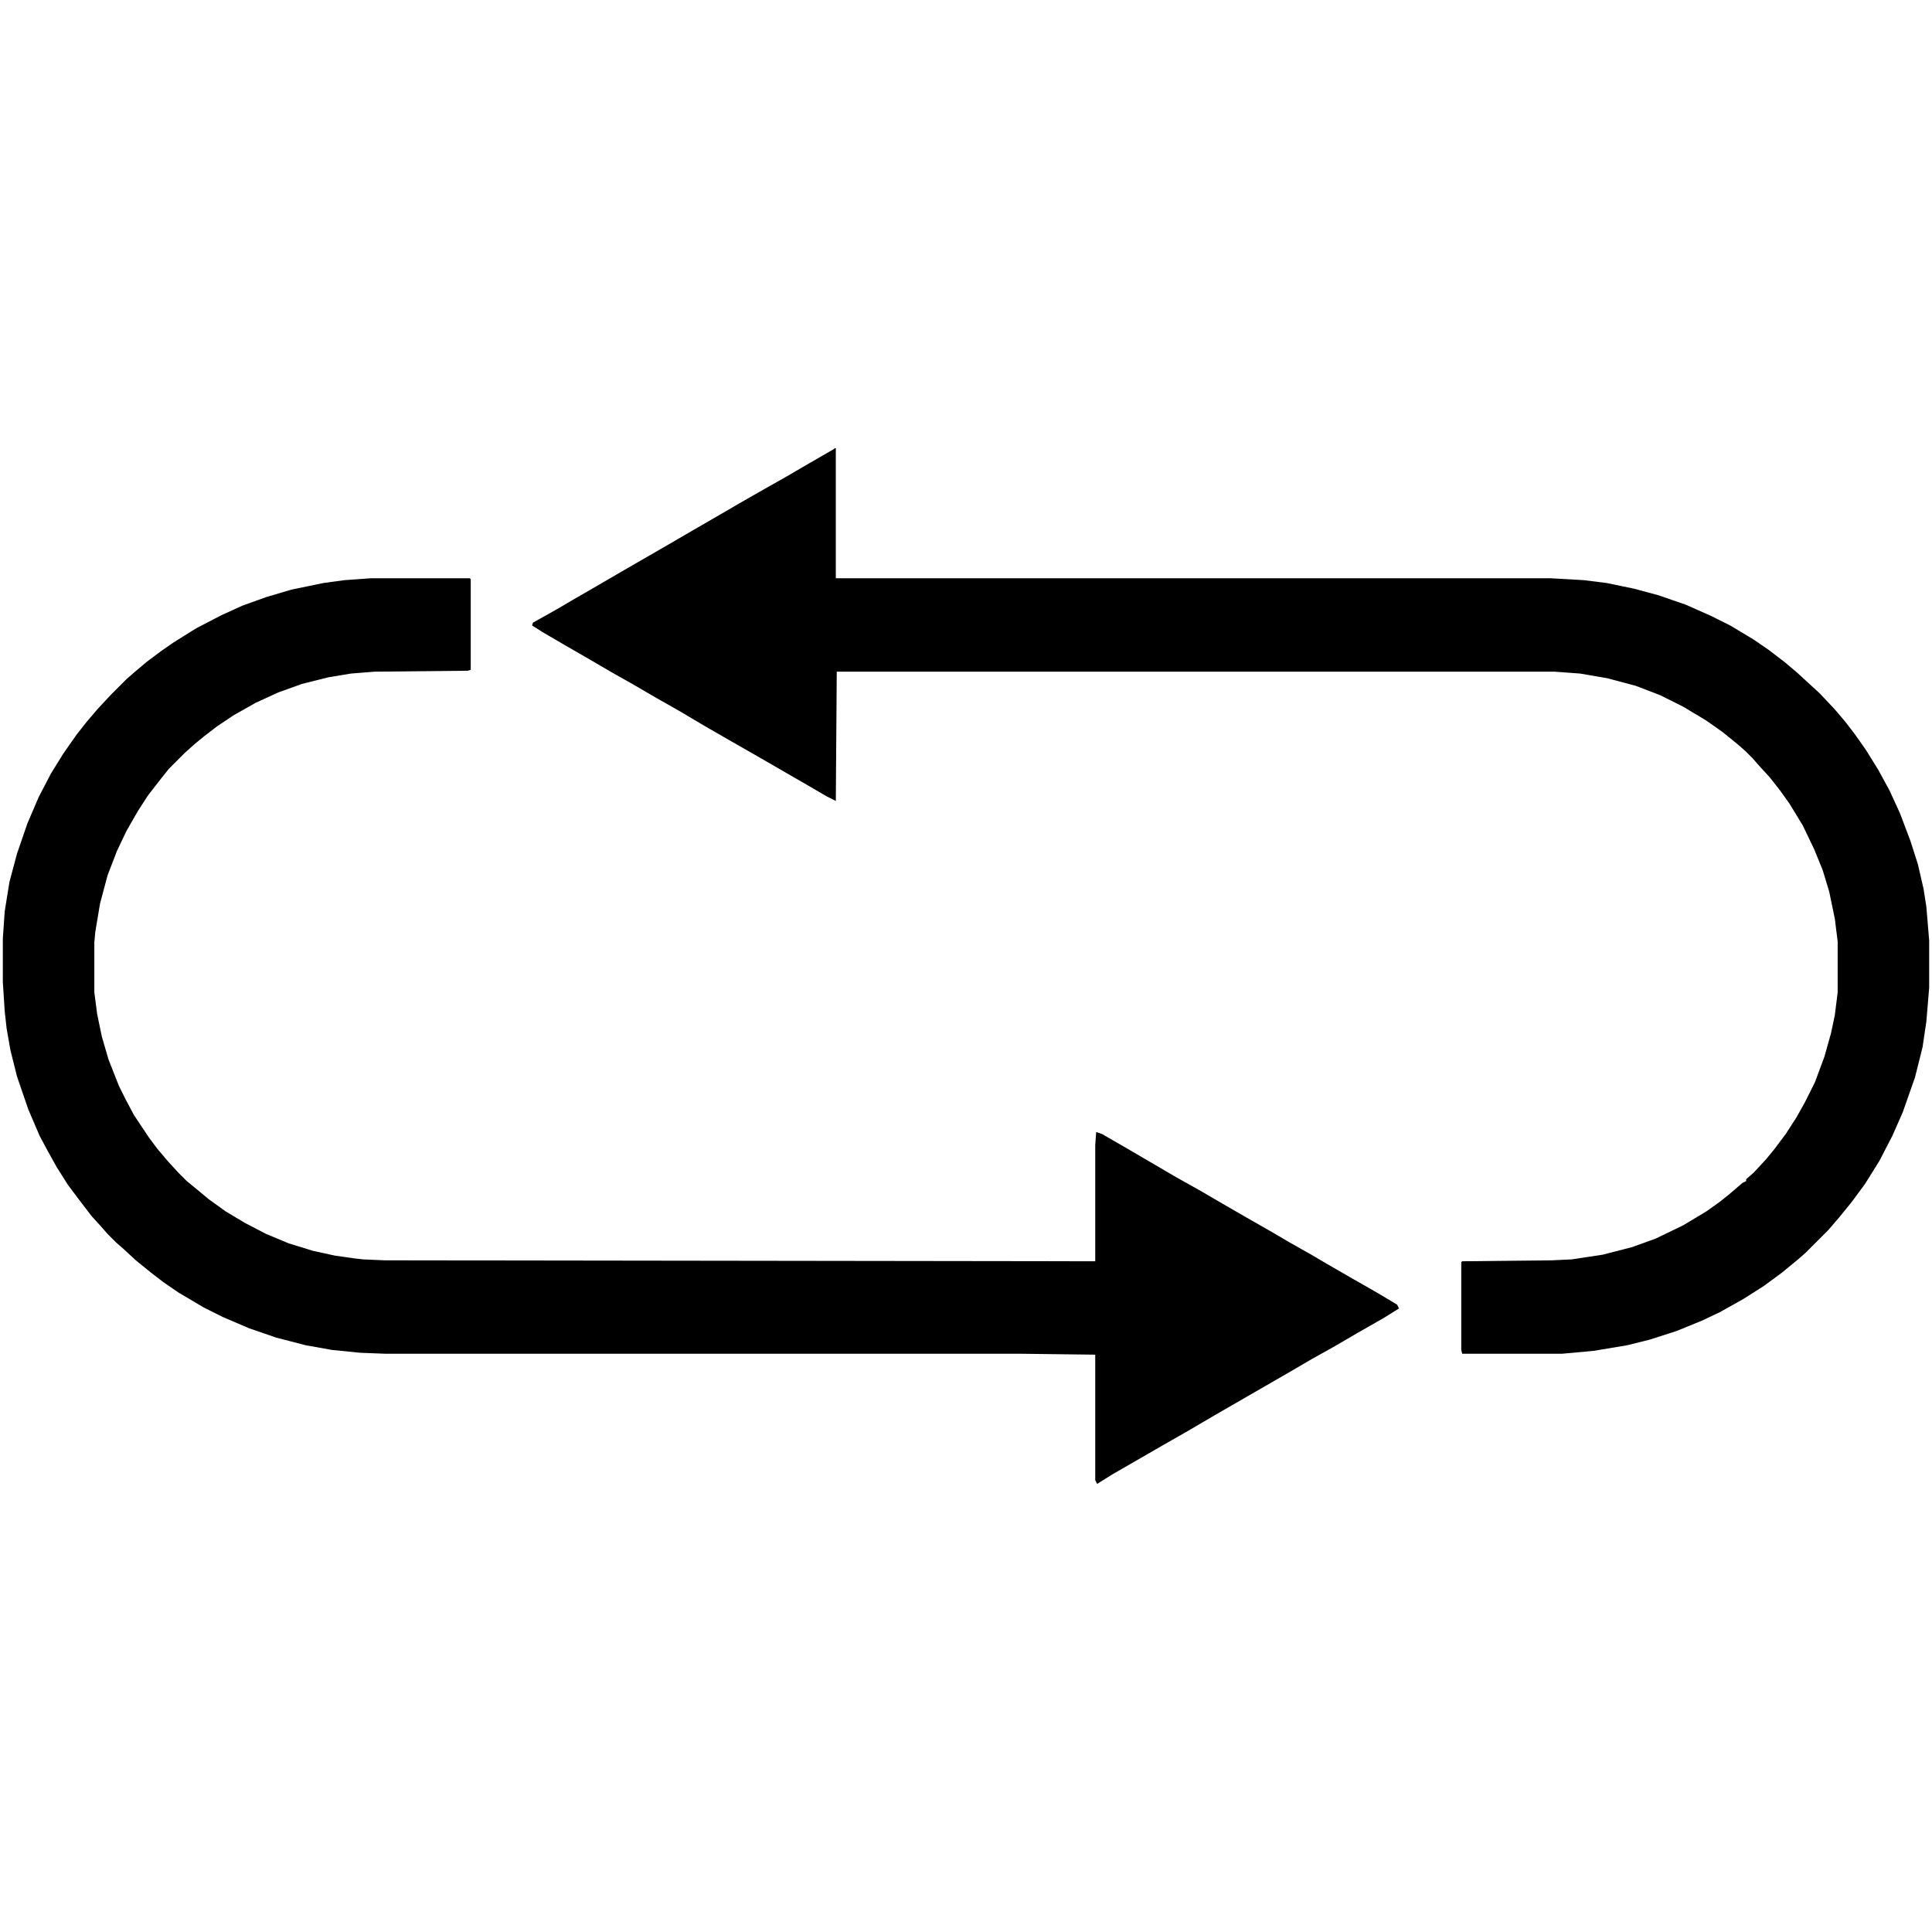
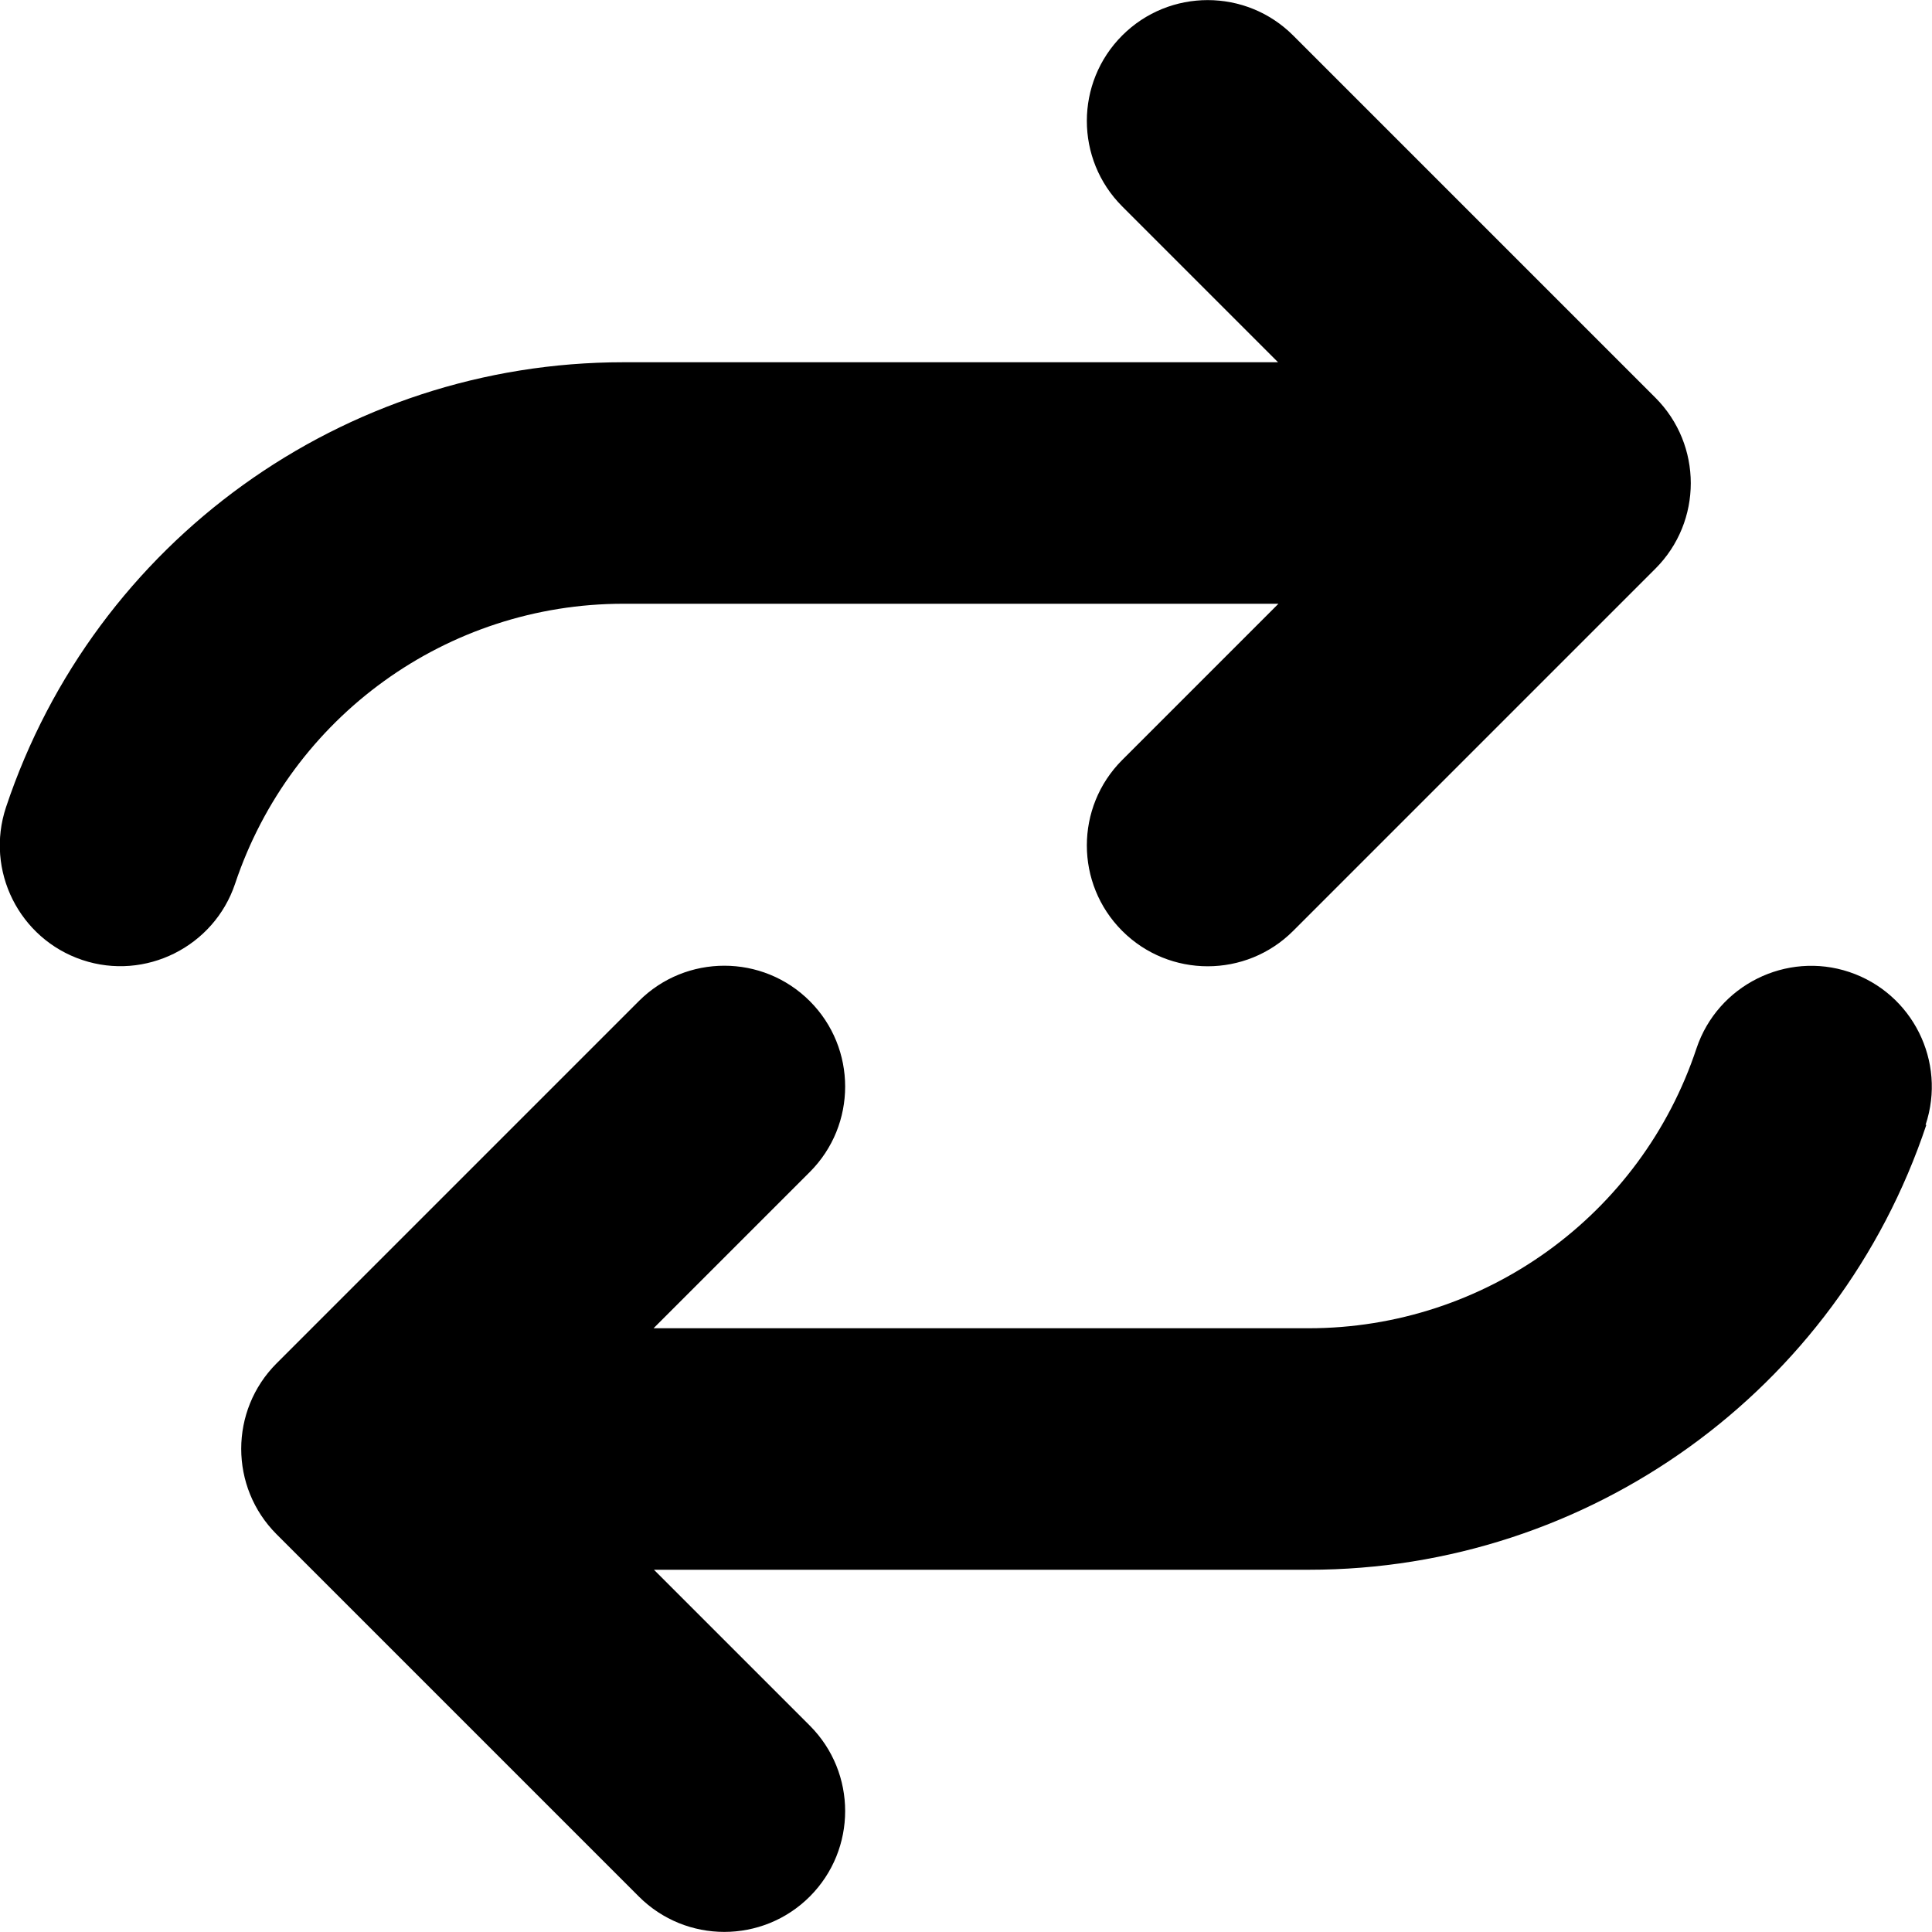
- <svg xmlns="http://www.w3.org/2000/svg" version="1.1" viewBox="0 0 2048 1100" width="1280" height="1280">
-   <path transform="translate(393,139)" d="m0 0h105l1 1v96l-3 1-99 1-25 2-24 4-28 7-25 9-24 11-23 13-18 12-13 10-11 9-10 9-17 17-8 10-14 18-11 17-12 21-10 21-10 26-8 30-5 30-1 11v53l3 23 5 24 7 24 11 28 8 16 8 15 16 24 9 12 11 13 11 12 9 9 11 9 12 10 18 13 20 12 23 12 24 10 26 8 23 5 21 3 9 1 23 1 753 1v-123l1-14 6 2 26 15 53 31 25 14 24 14 26 15 28 16 17 10 23 13 17 10 26 15 28 16 20 12 2 4-16 10-28 16-24 14-25 14-24 14-78 45-29 17-28 16-52 30-16 10-2-4v-133l-81-1h-672l-26-1-30-3-28-5-31-8-29-10-28-12-20-10-27-16-16-11-13-10-16-13-13-12-8-7-9-9-7-8-10-11-13-17-12-16-12-19-10-18-8-15-12-28-12-35-7-28-4-23-2-18-2-31v-46l2-29 5-31 8-30 11-32 12-28 13-25 13-21 14-20 11-14 12-14 14-15 16-16 8-7 13-11 16-12 13-9 24-15 27-14 22-10 25-9 27-8 34-7 22-3z" />
-   <path transform="translate(885,1)" d="m0 0h1v138h758l35 2 24 3 29 6 26 7 29 10 27 12 20 10 25 15 16 11 17 13 13 11 24 22 16 17 11 13 10 13 12 17 13 21 12 22 11 24 11 29 8 25 6 26 3 19 3 36v50l-3 36-4 27-8 32-13 37-11 25-14 27-15 24-14 19-13 16-12 14-24 24-8 7-17 14-19 14-22 14-25 14-19 9-27 11-28 9-24 6-36 6-33 3h-106l-1-4v-93l1-1 95-1 21-1 33-5 31-8 25-9 29-14 25-15 14-10 10-8 14-12 4-2v-2l8-7 13-14 9-11 12-16 11-17 9-16 11-22 10-27 7-25 4-19 3-24v-54l-3-24-6-29-7-23-9-22-12-25-14-23-10-14-11-14-11-12-7-8-8-8-8-7-16-13-17-12-25-15-24-12-26-10-30-8-29-5-27-2h-761l-1 137-10-5-24-14-52-30-28-16-26-15-27-16-23-13-24-14-23-13-24-14-26-15-24-14-11-7 1-3 25-14 17-10 26-15 24-14 52-30 24-14 26-15 24-14 28-16 23-13 24-14 26-15z" />
+ <svg xmlns="http://www.w3.org/2000/svg" aria-hidden="true" focusable="false" data-prefix="fas" data-icon="arrows-repeat" class="svg-inline--fa fa-arrows-repeat " role="img" viewBox="0 0 512 512">
+   <path fill="currentColor" d="M1.6 213.9c-5.6 16.8 3.5 34.9 20.2 40.5s34.9-3.5 40.5-20.2C77.1 189.9 118.5 160 165.2 160l173.6 0-41.4 41.4c-12.5 12.5-12.5 32.8 0 45.3s32.8 12.5 45.3 0l96-96c12.5-12.5 12.5-32.8 0-45.3l-96-96c-12.5-12.5-32.8-12.5-45.3 0s-12.5 32.8 0 45.3L338.7 96 165.2 96C91 96 25.1 143.5 1.6 213.9zm508.7 84.2c5.6-16.8-3.5-34.9-20.2-40.5s-34.9 3.5-40.5 20.2C434.9 322.1 393.5 352 346.8 352l-173.6 0 41.4-41.4c12.5-12.5 12.5-32.8 0-45.3s-32.8-12.5-45.3 0l-96 96c-12.5 12.5-12.5 32.8 0 45.3l96 96c12.5 12.5 32.8 12.5 45.3 0s12.5-32.8 0-45.3L173.3 416l173.6 0c74.2 0 140.1-47.5 163.6-117.9z" />
</svg>
